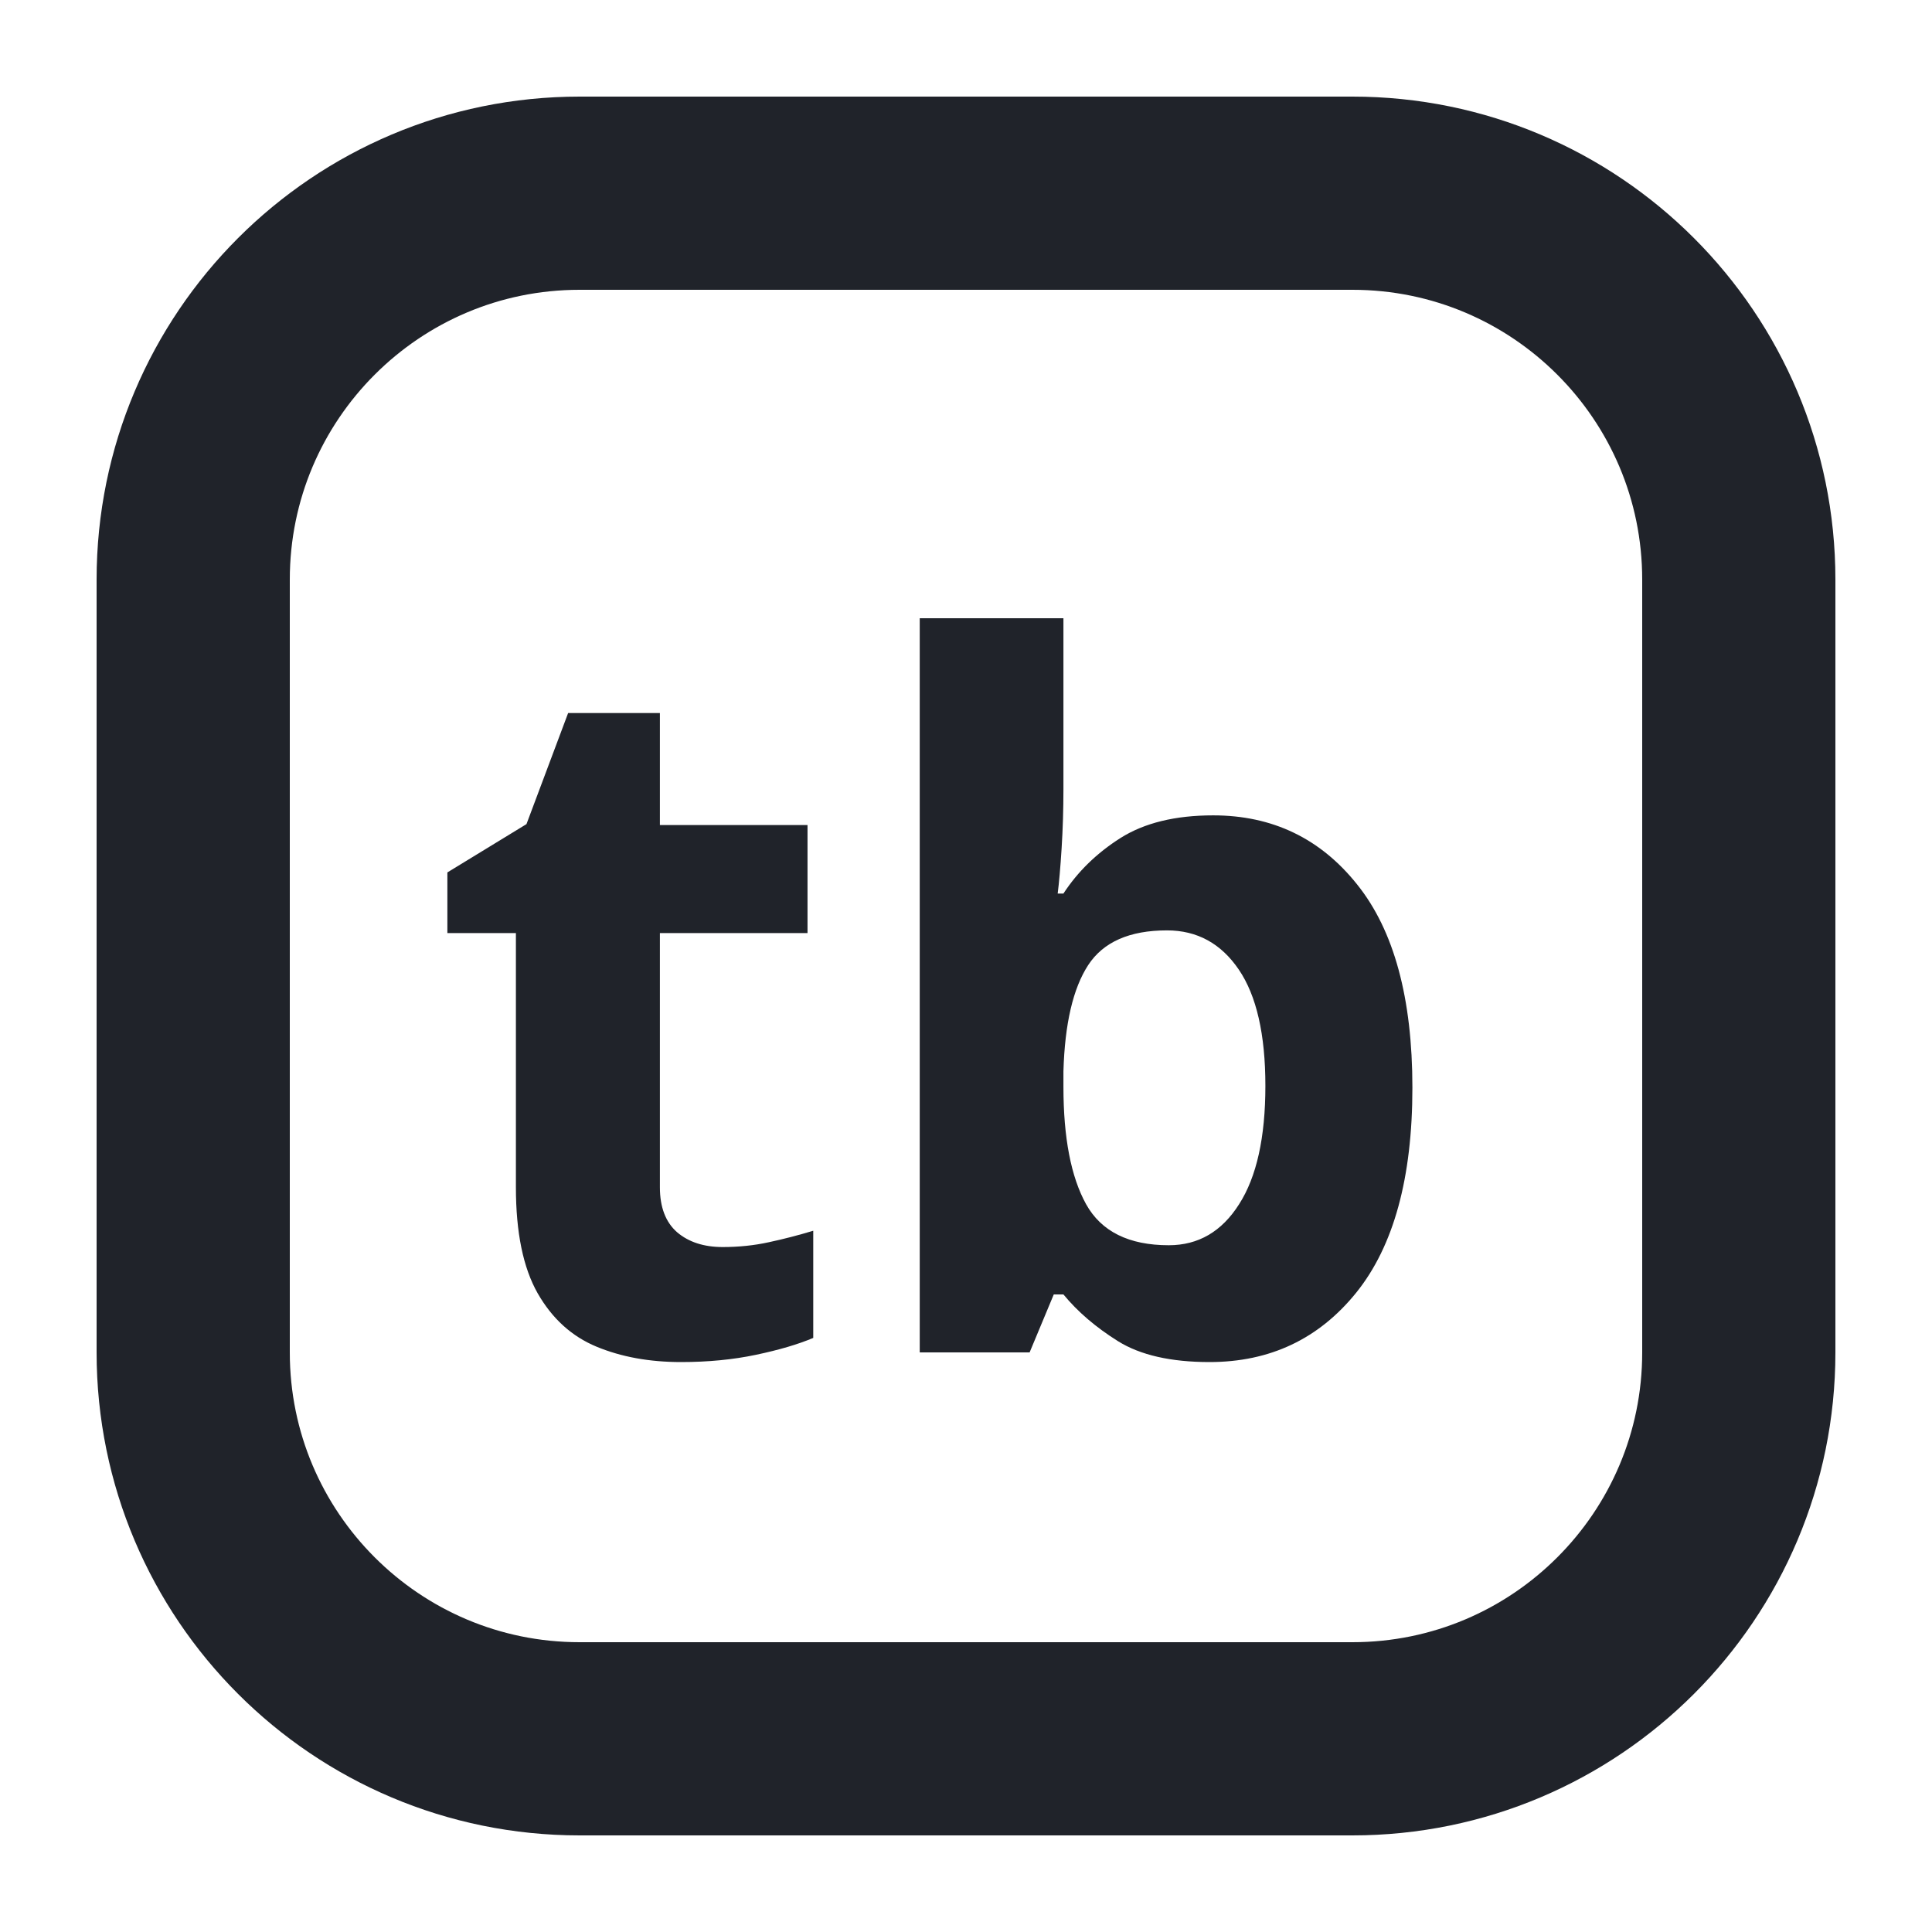
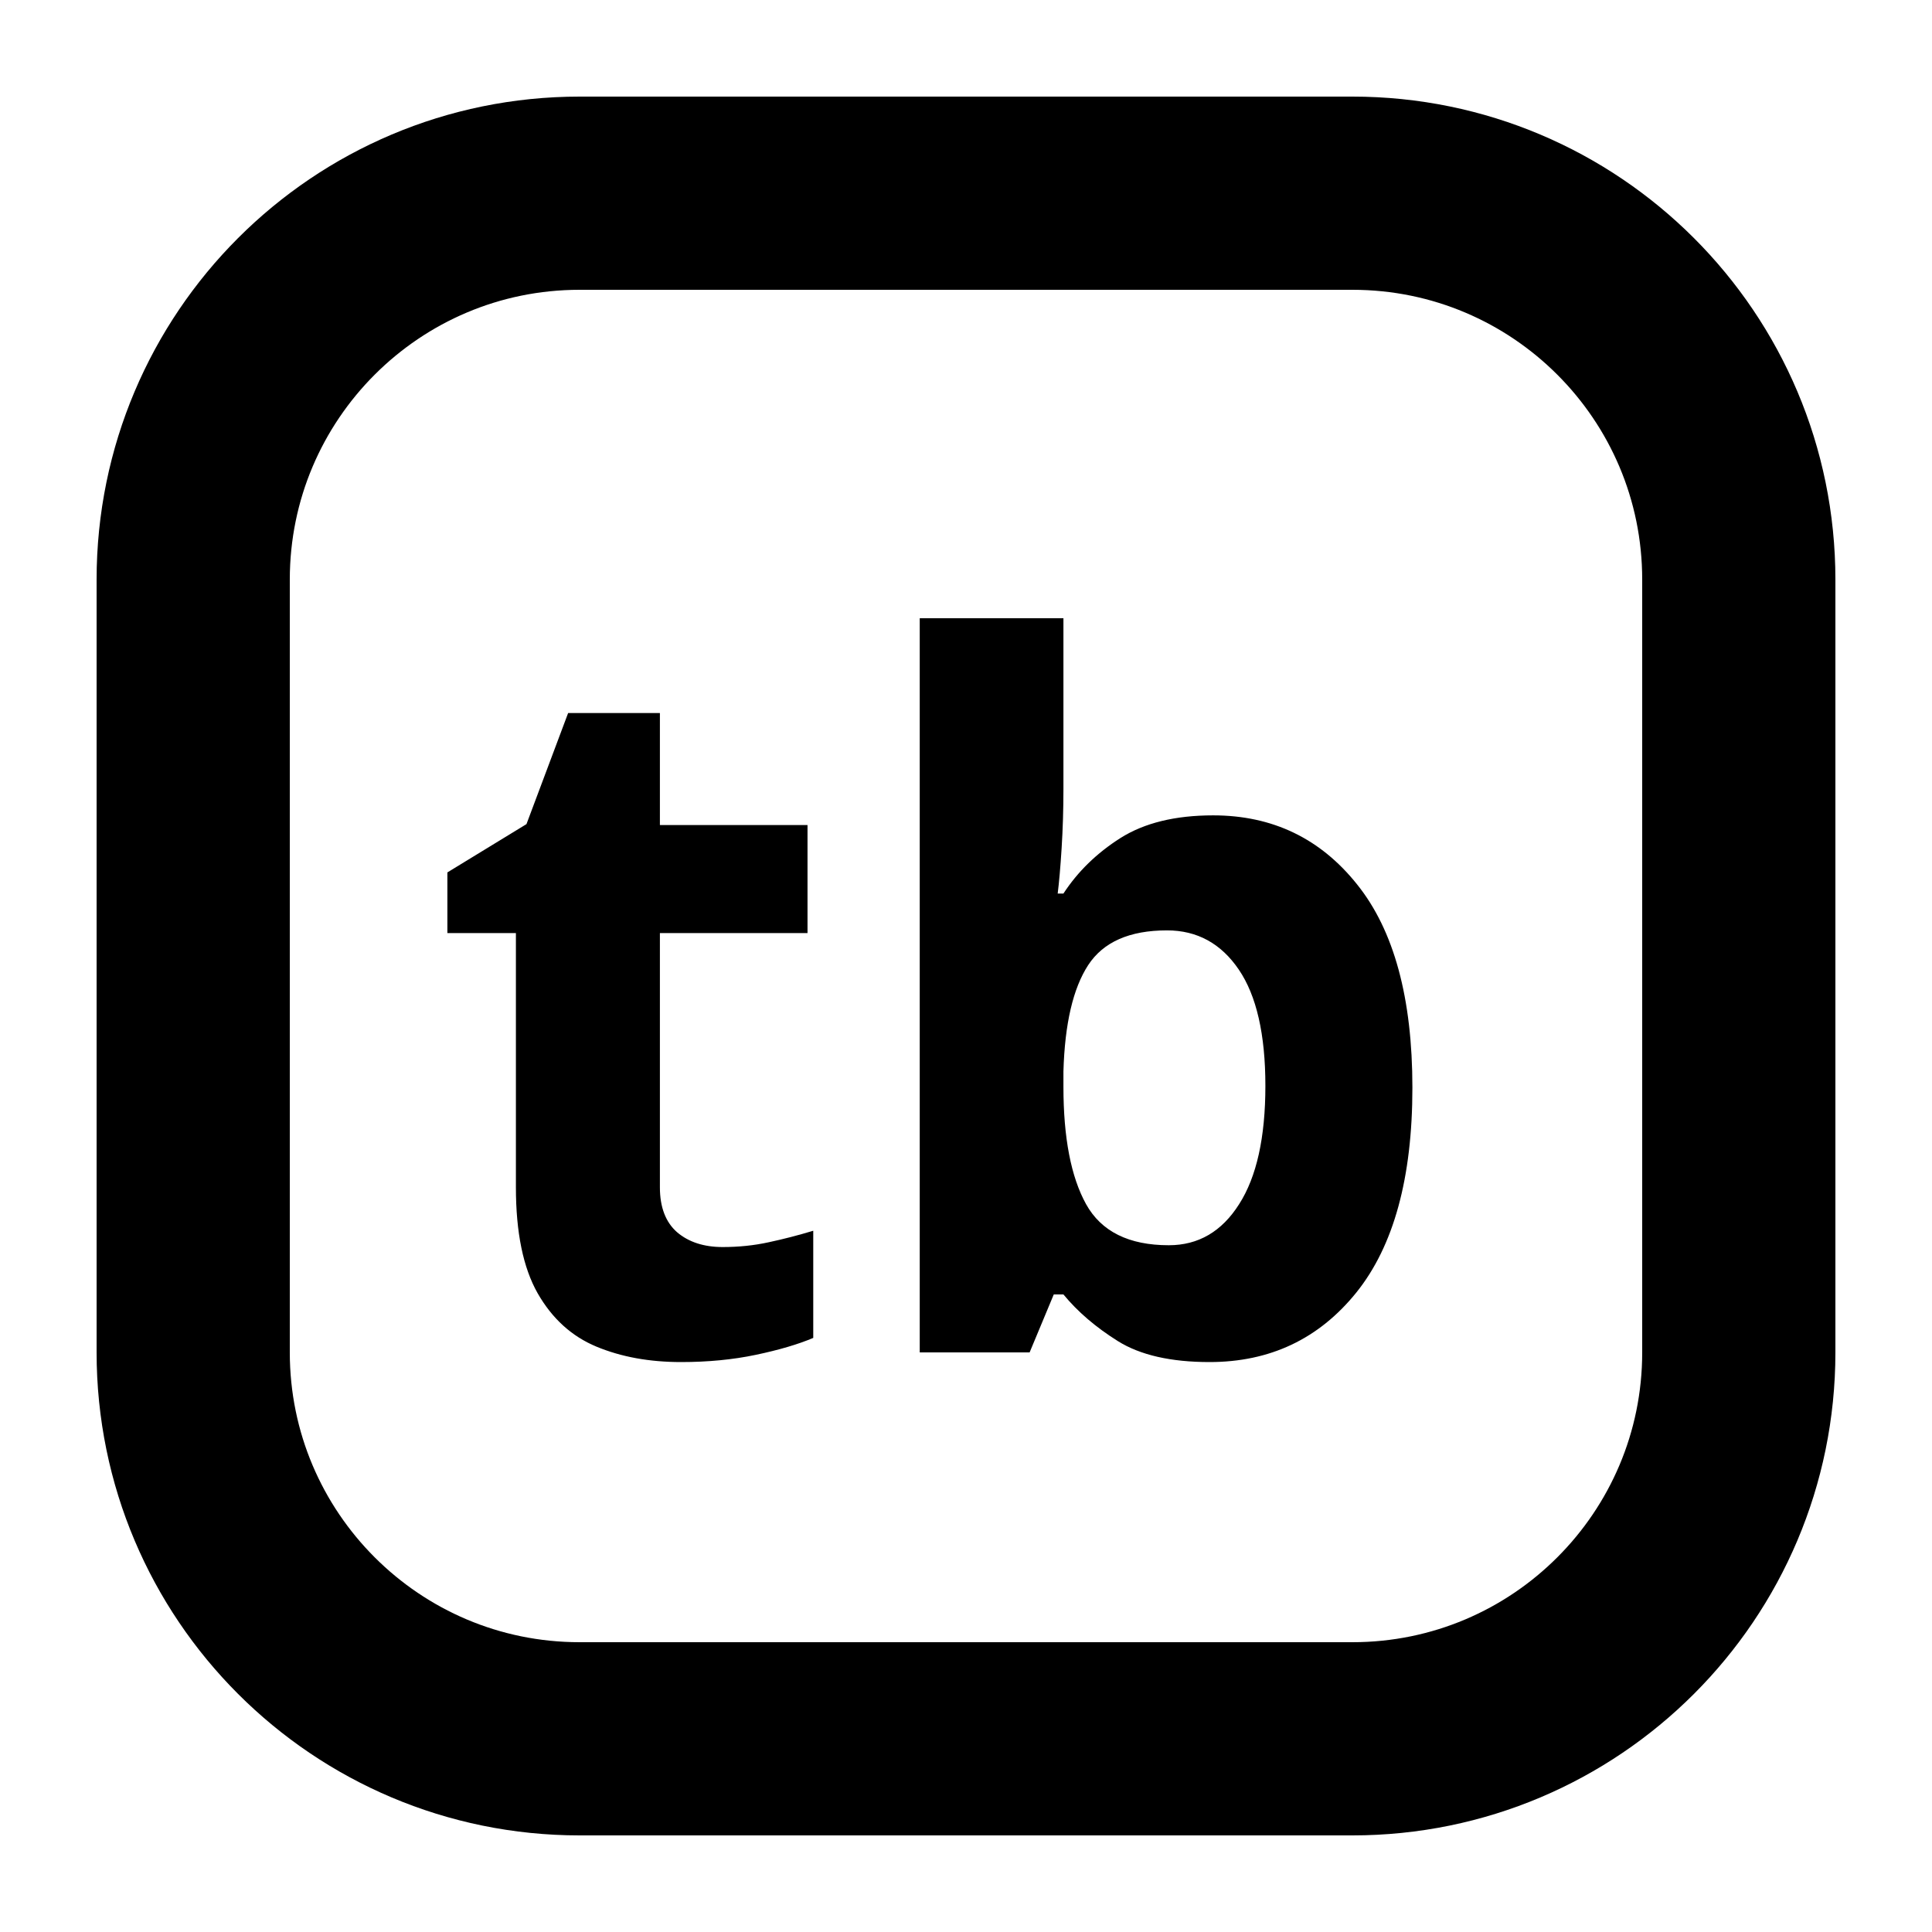
<svg xmlns="http://www.w3.org/2000/svg" width="100px" height="100px">
-   <rect x="10" y="10" rx="20" ry="20" width="80" height="80" style="fill: none; stroke-width: 10px; stroke: #20232a" />
-   <text x="22" y="70" font-family="Verdana" font-weight="bold" font-size="50" style="fill: #20232a">
+   <rect x="10" y="10" rx="20" ry="20" width="80" height="80" style="fill: none; stroke-width: 10px; stroke: #000000" />
+   <text x="22" y="70" font-family="Verdana" font-weight="bold" font-size="50" style="fill: #000000">
    tb
  </text>
</svg>
